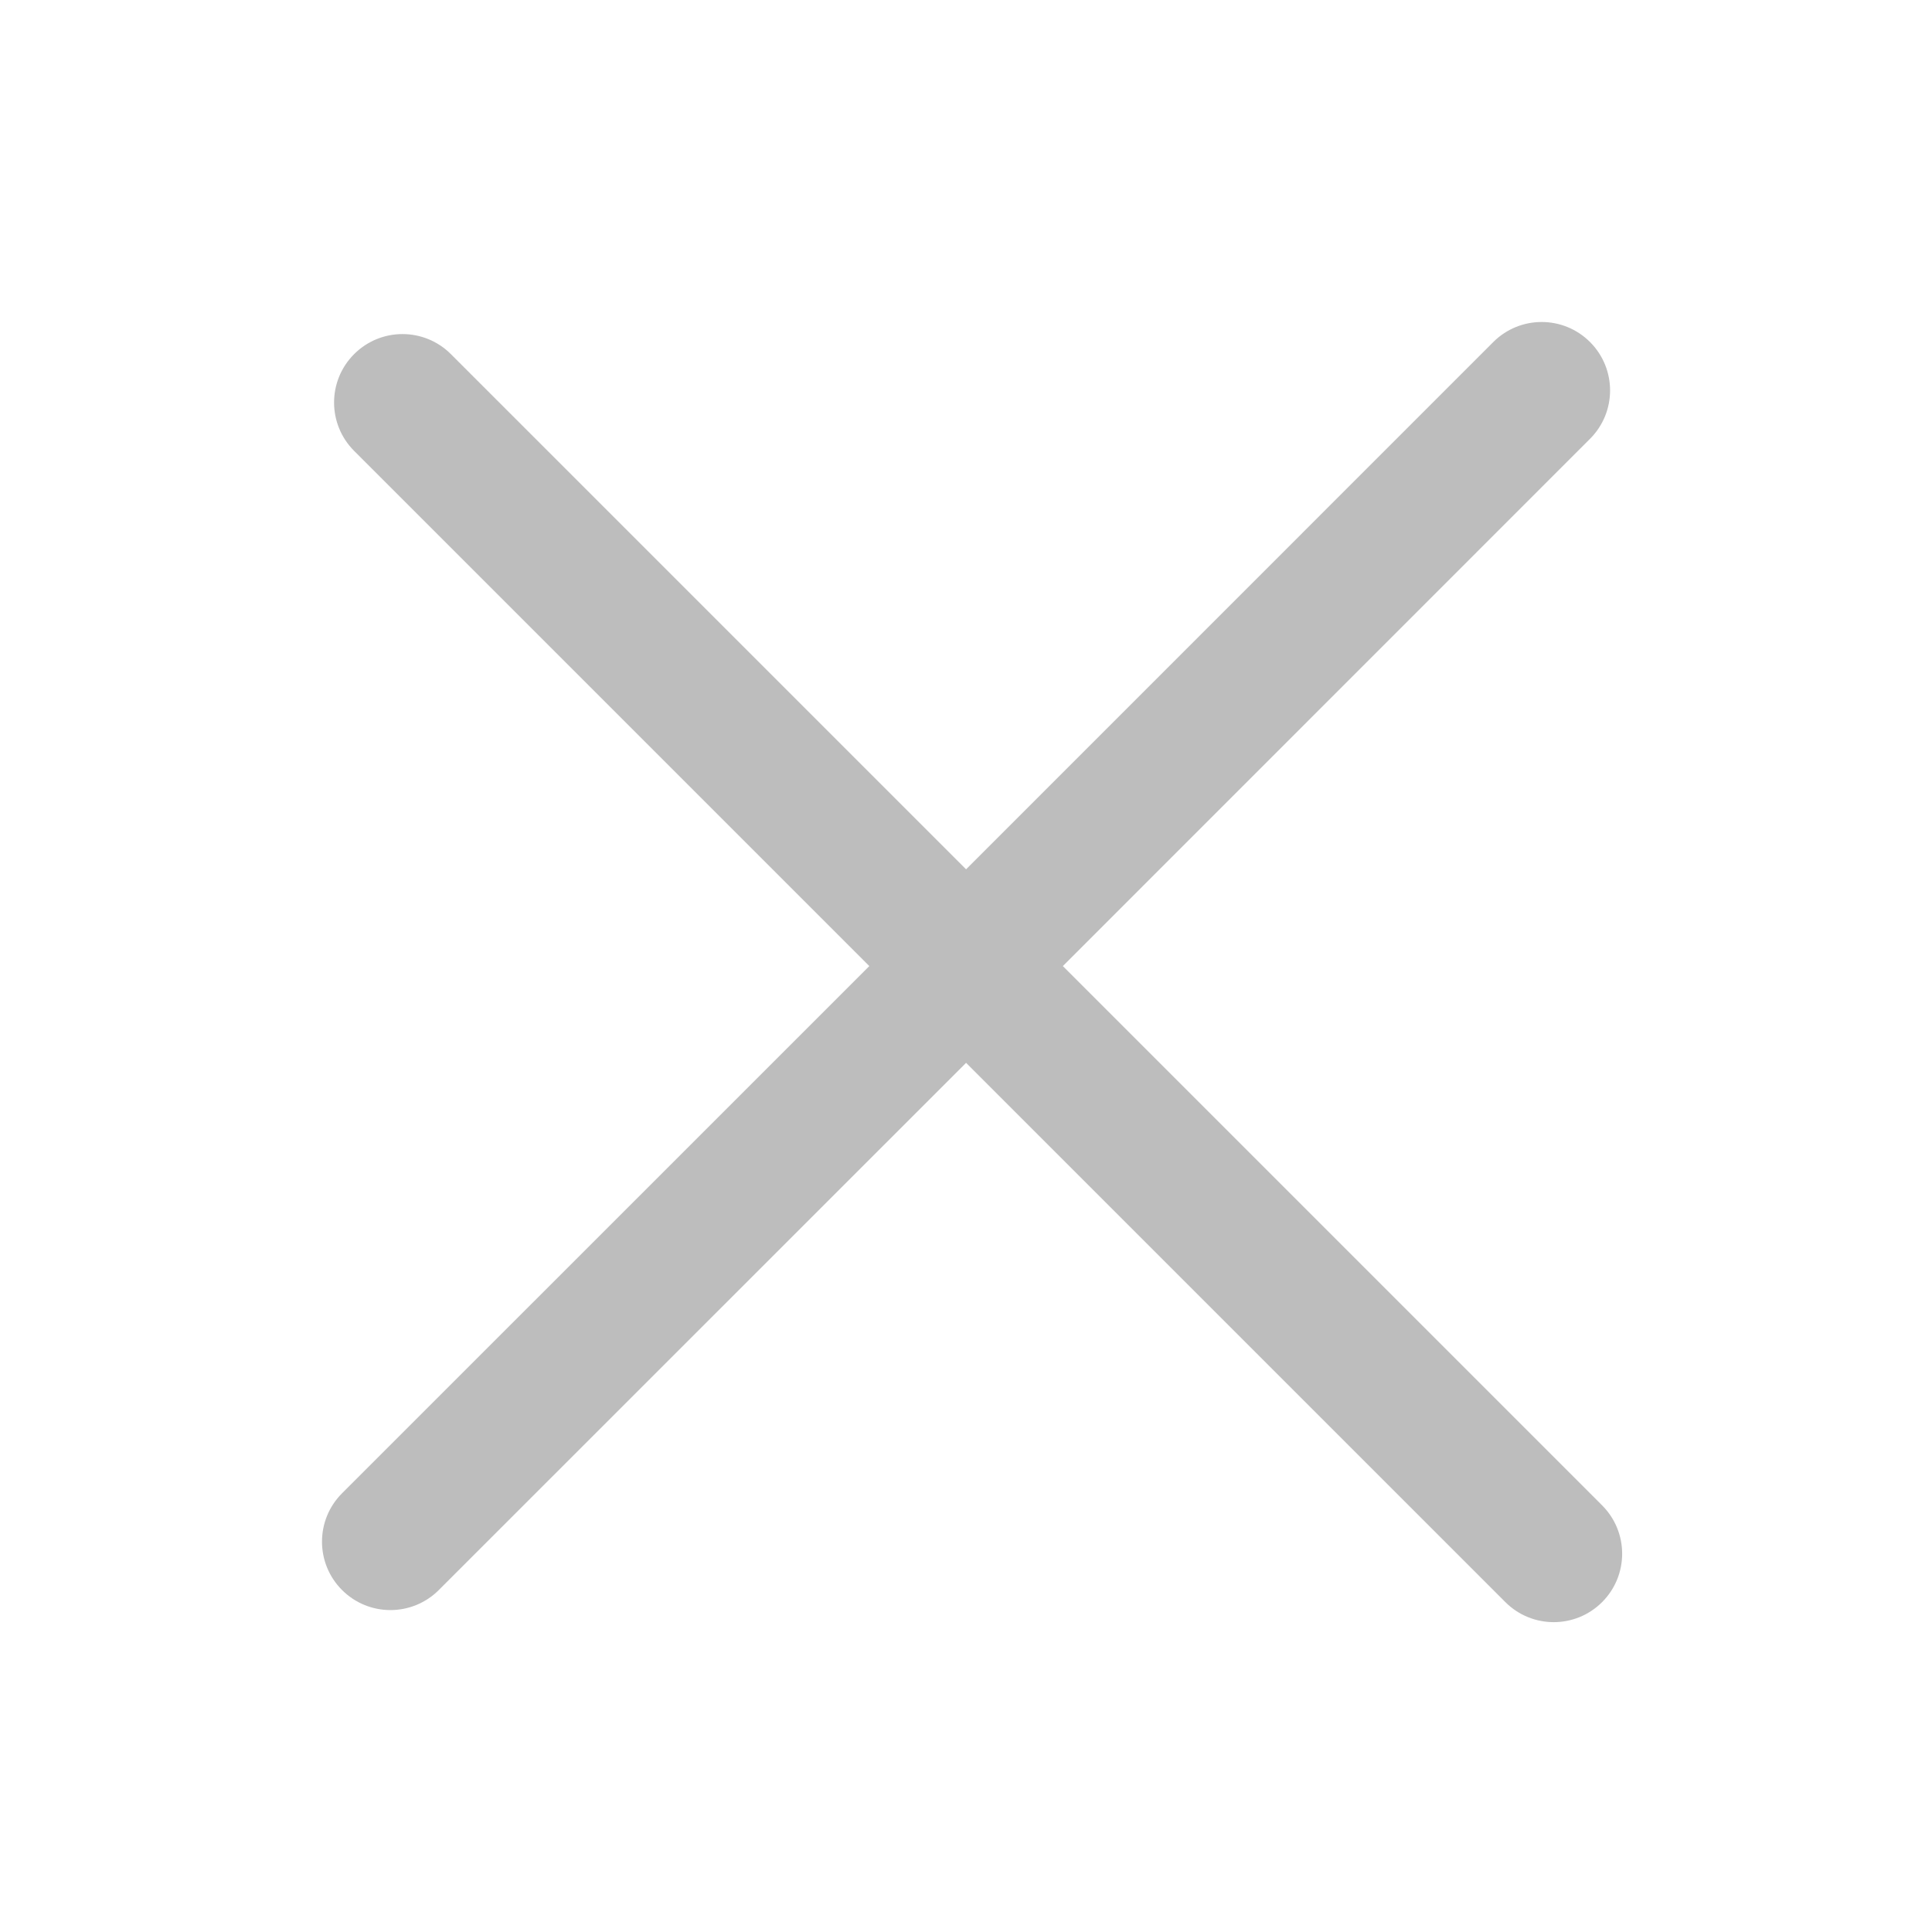
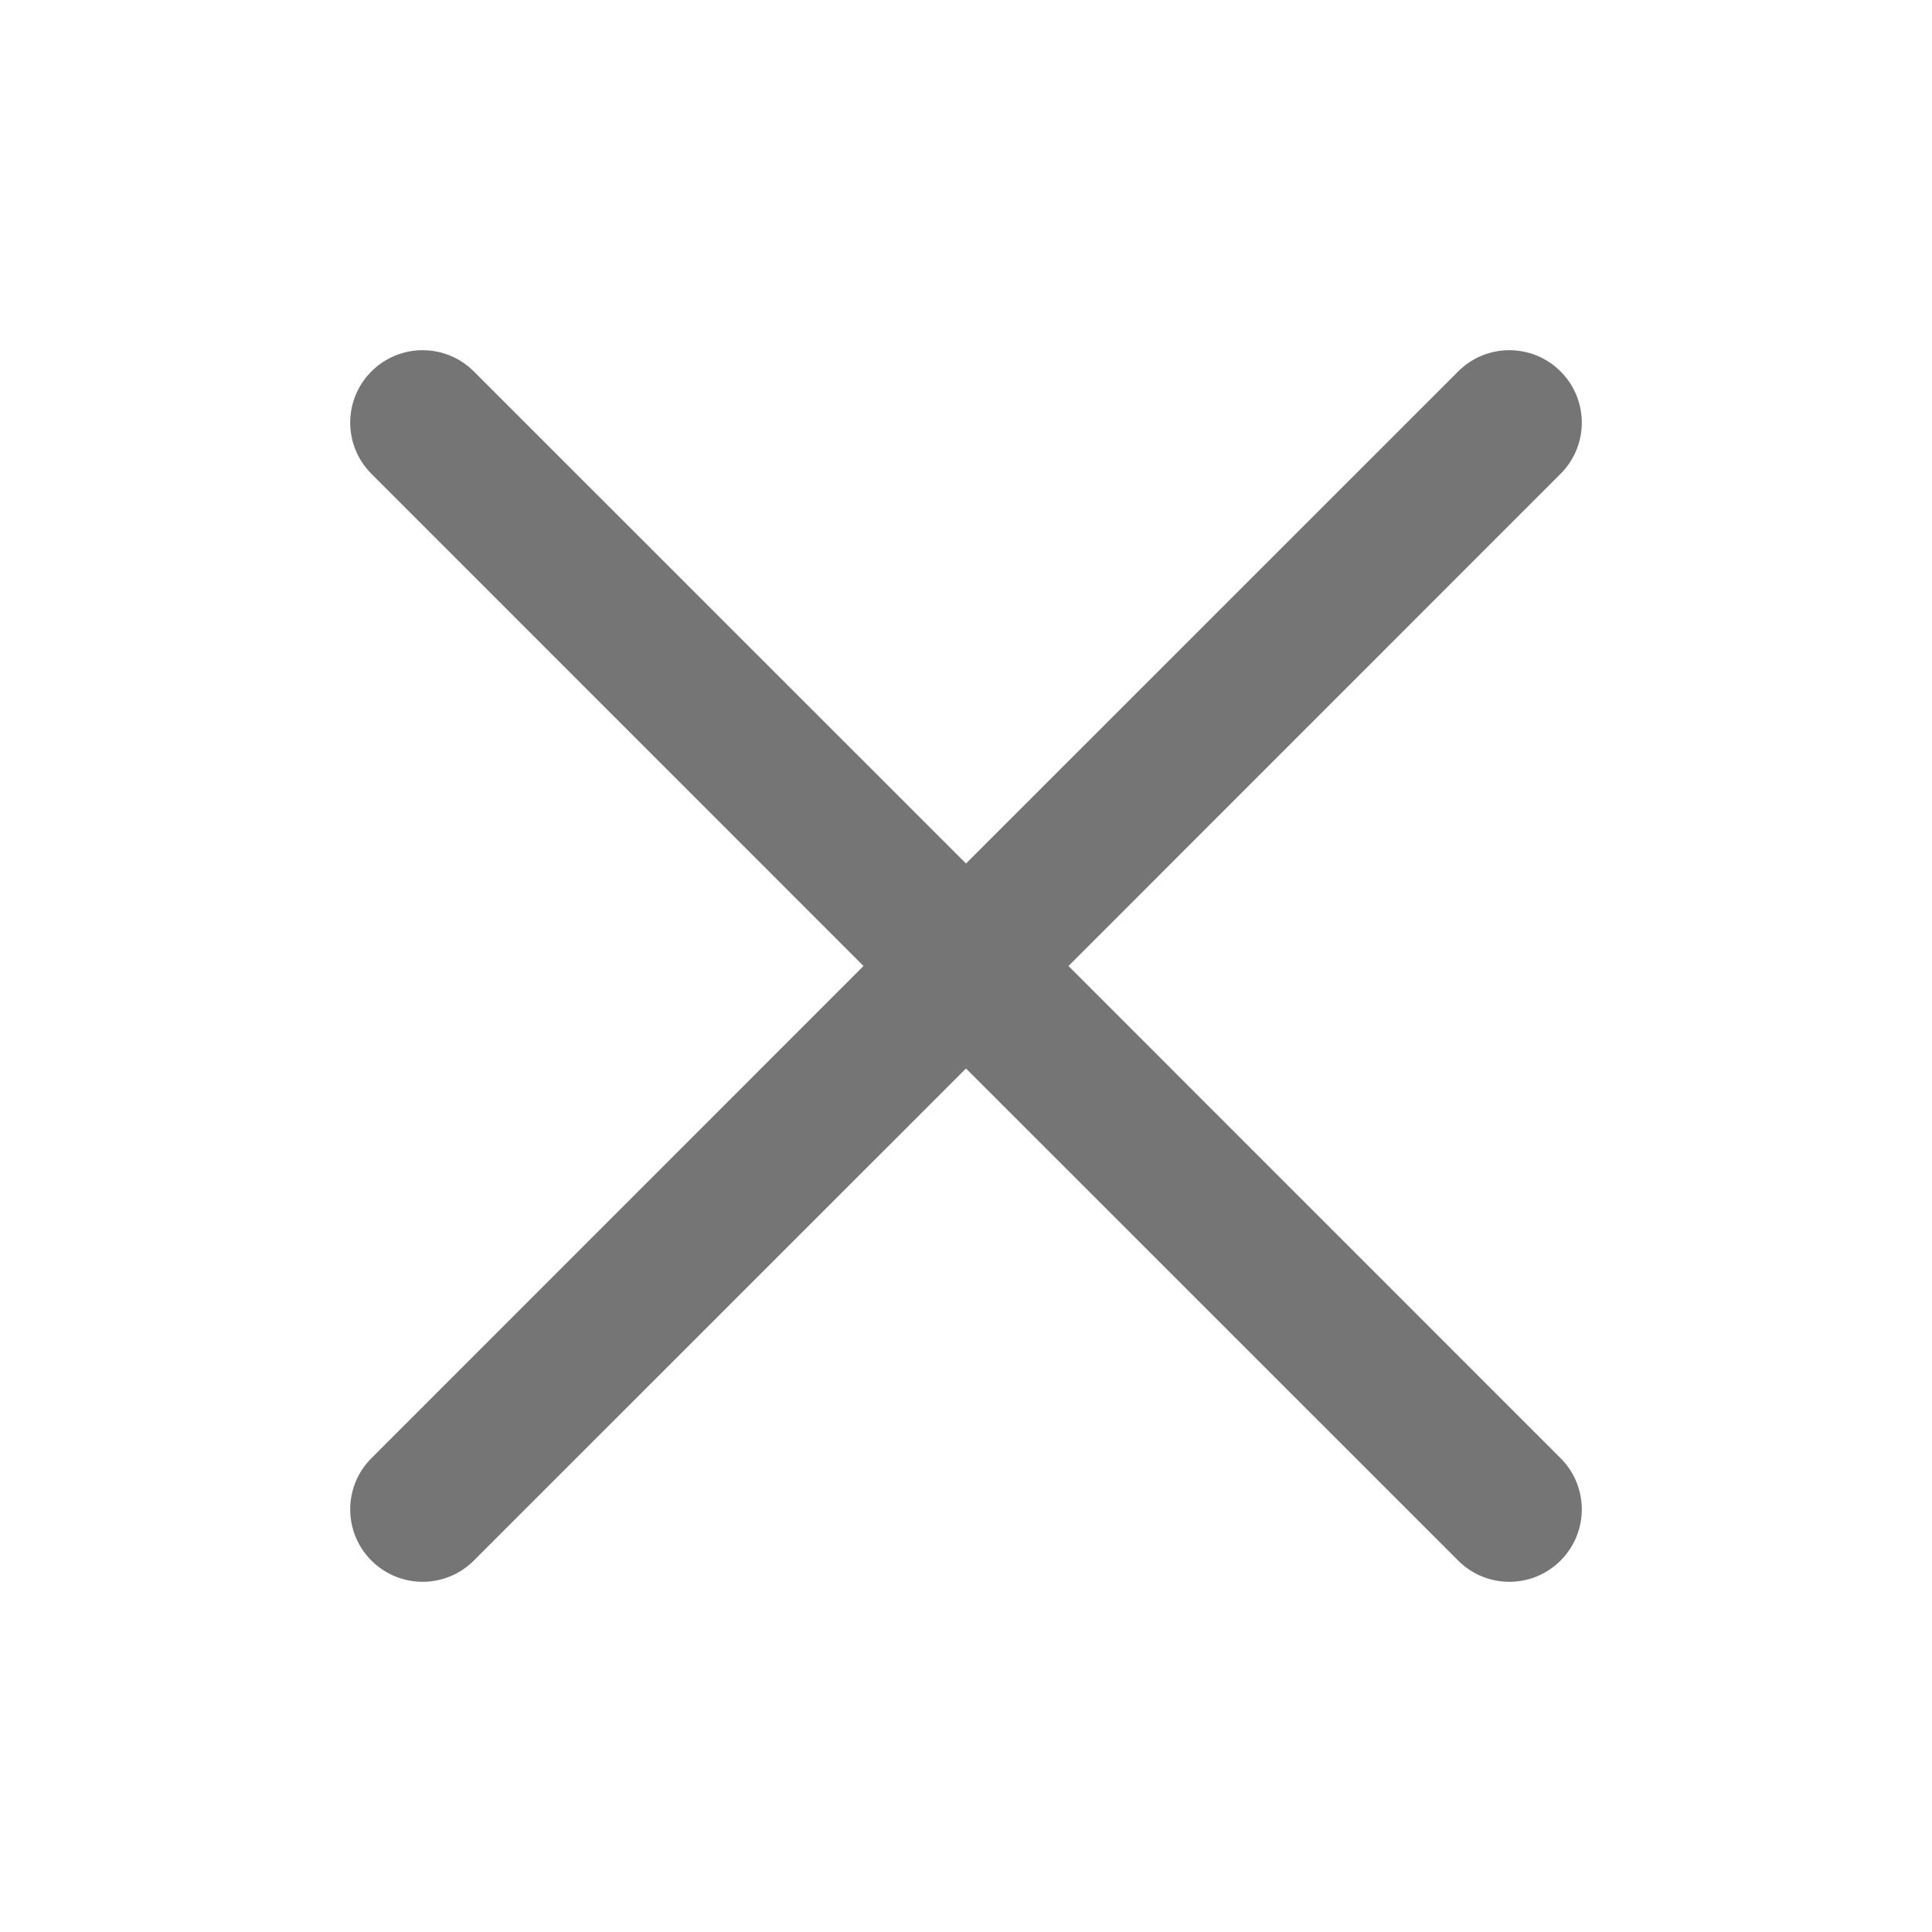
- <svg xmlns="http://www.w3.org/2000/svg" width="24" height="24" viewBox="0 0 24 24" fill="none">
-   <path fill-rule="evenodd" clip-rule="evenodd" d="M19.752 5.451C20.084 5.119 20.084 4.581 19.752 4.249C19.42 3.917 18.882 3.917 18.55 4.249L12.001 10.799L5.601 4.399C5.269 4.067 4.731 4.067 4.399 4.399C4.067 4.731 4.067 5.269 4.399 5.601L10.799 12.001L4.249 18.55C3.917 18.882 3.917 19.42 4.249 19.752C4.581 20.084 5.119 20.084 5.451 19.752L12.001 13.203L18.7 19.902C19.032 20.234 19.57 20.234 19.902 19.902C20.234 19.57 20.234 19.032 19.902 18.7L13.203 12.001L19.752 5.451Z" fill="#BDBDBD" />
+ <svg xmlns="http://www.w3.org/2000/svg" width="20" height="20" viewBox="0 0 20 20" fill="none">
+   <path fill-rule="evenodd" clip-rule="evenodd" d="M3.845 3.845C4.138 3.552 4.612 3.552 4.905 3.845L10 8.939L15.095 3.845C15.387 3.552 15.862 3.552 16.155 3.845C16.448 4.138 16.448 4.612 16.155 4.905L11.061 10L16.155 15.095C16.448 15.388 16.448 15.862 16.155 16.155C15.862 16.448 15.387 16.448 15.095 16.155L10 11.061L4.905 16.155C4.612 16.448 4.138 16.448 3.845 16.155C3.552 15.862 3.552 15.388 3.845 15.095L8.939 10L3.845 4.905C3.552 4.612 3.552 4.138 3.845 3.845Z" fill="#757575" />
</svg>
